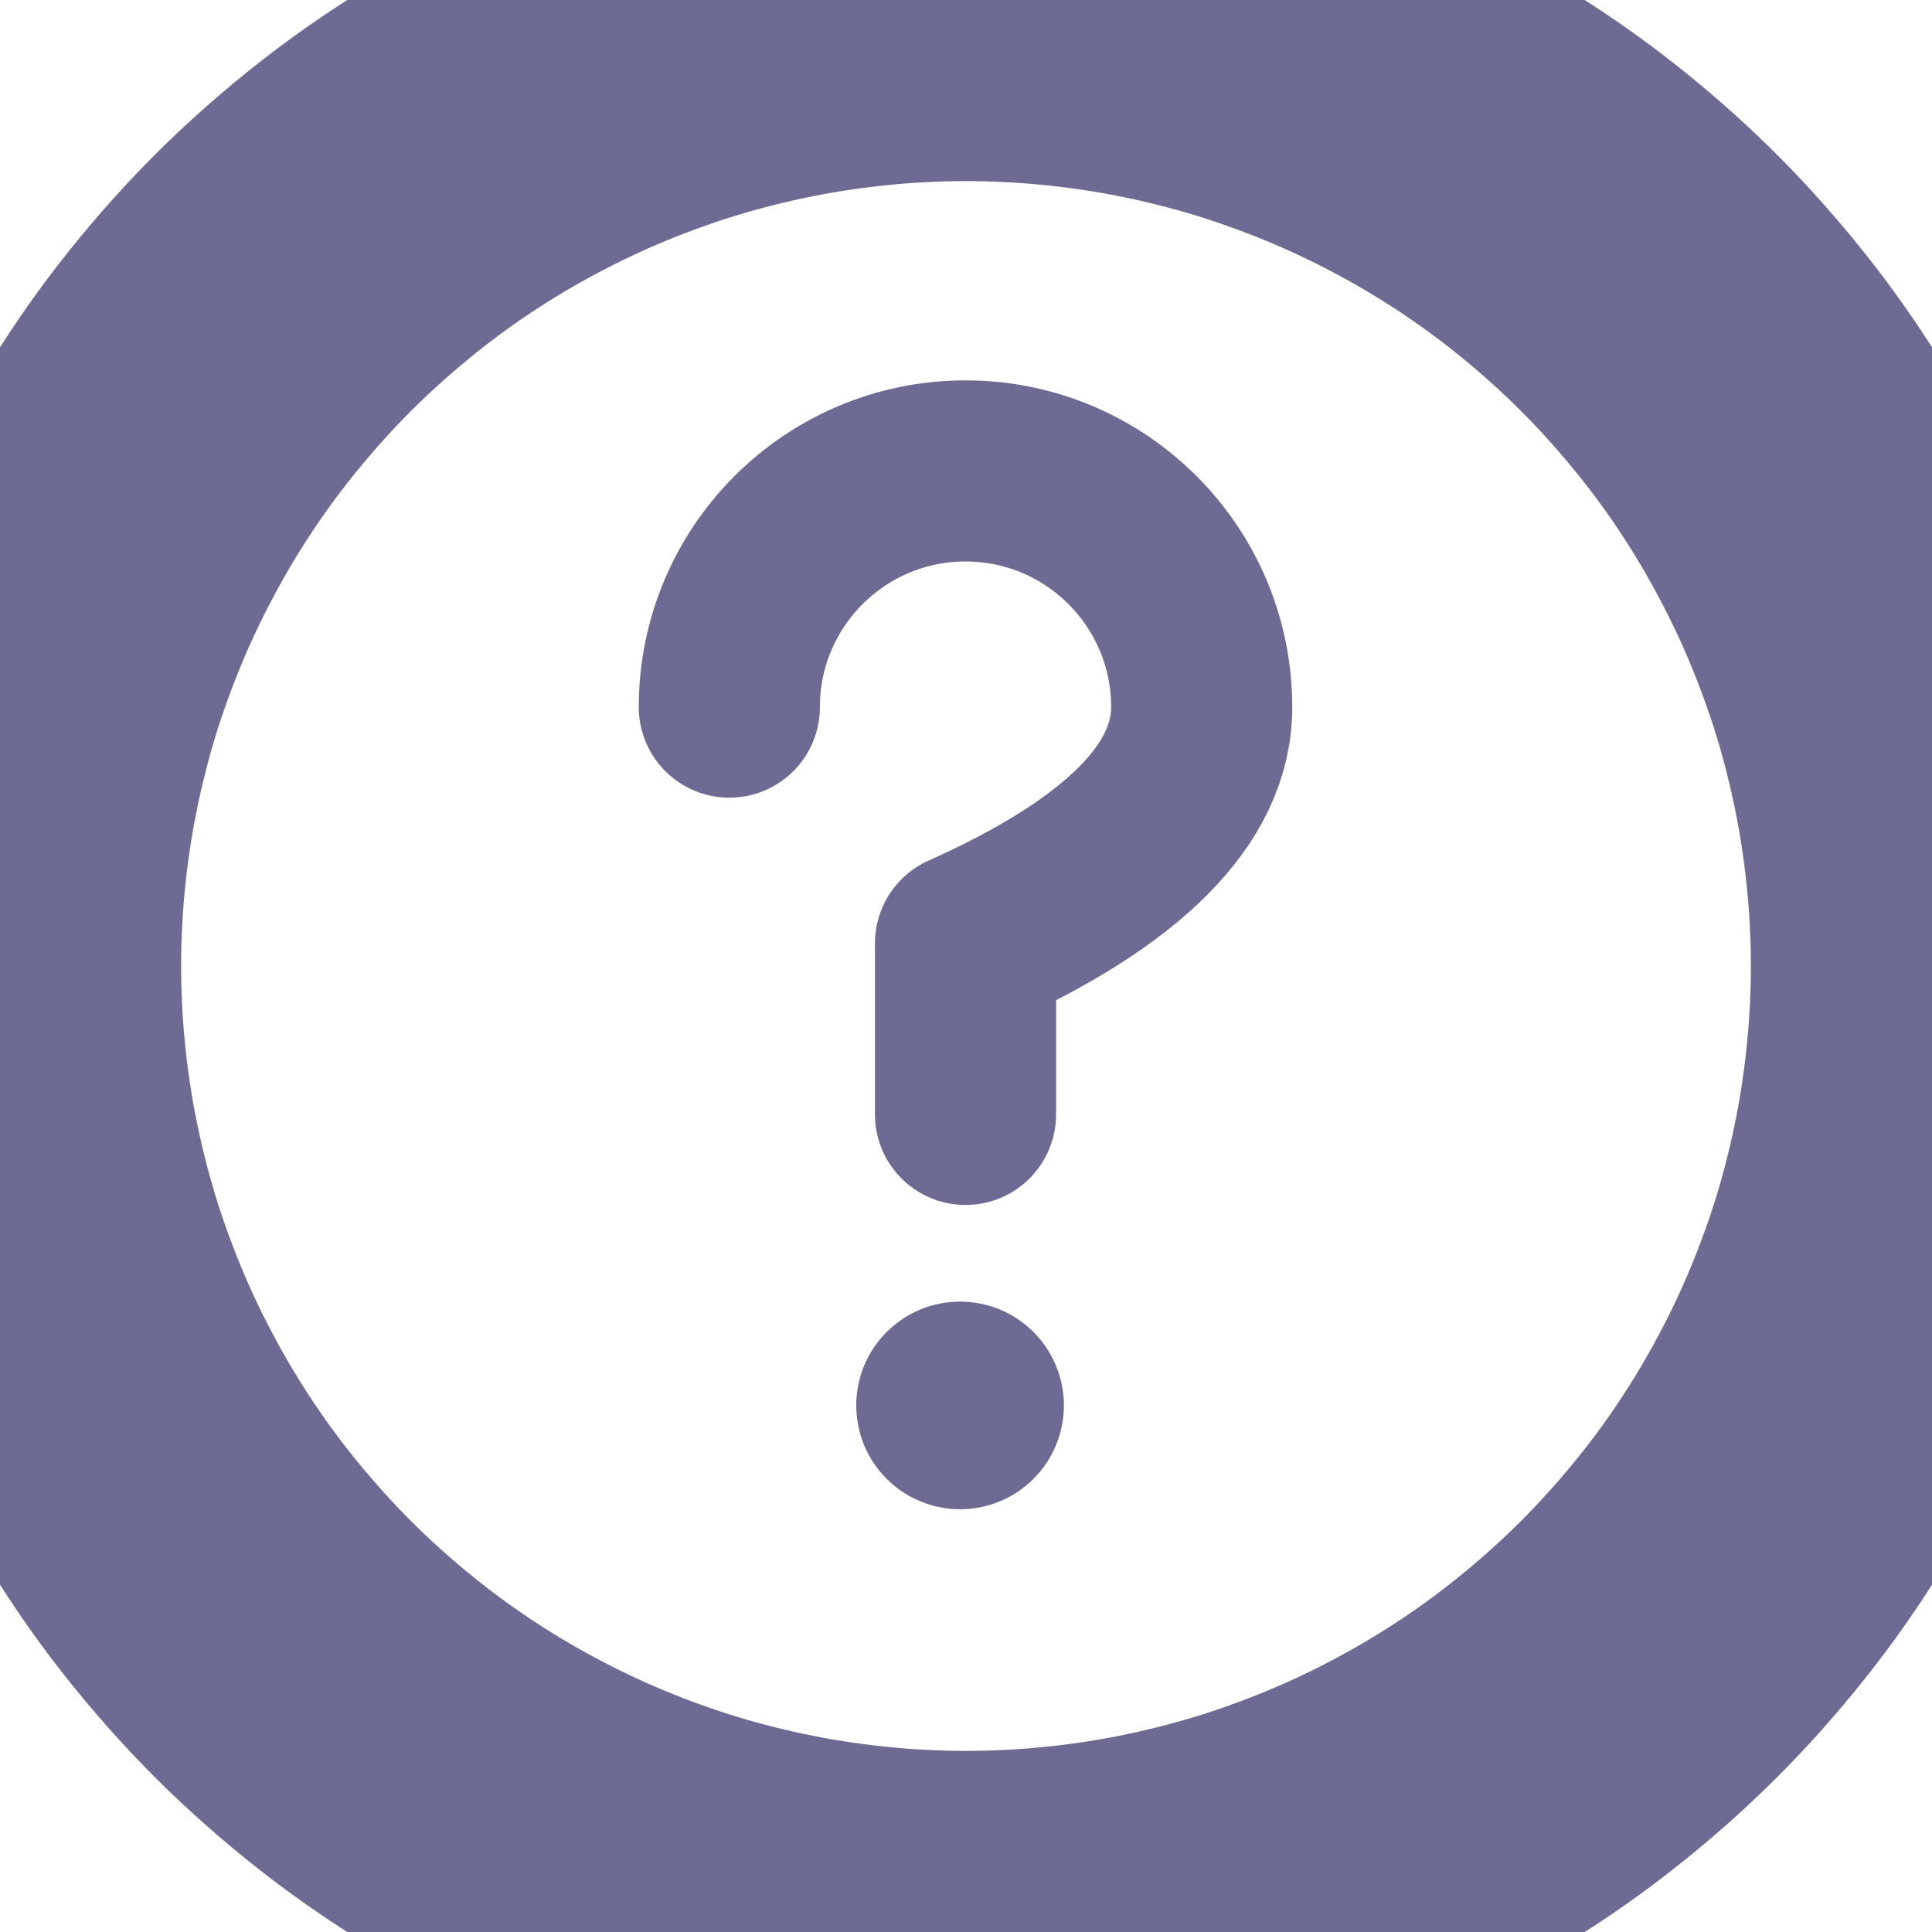
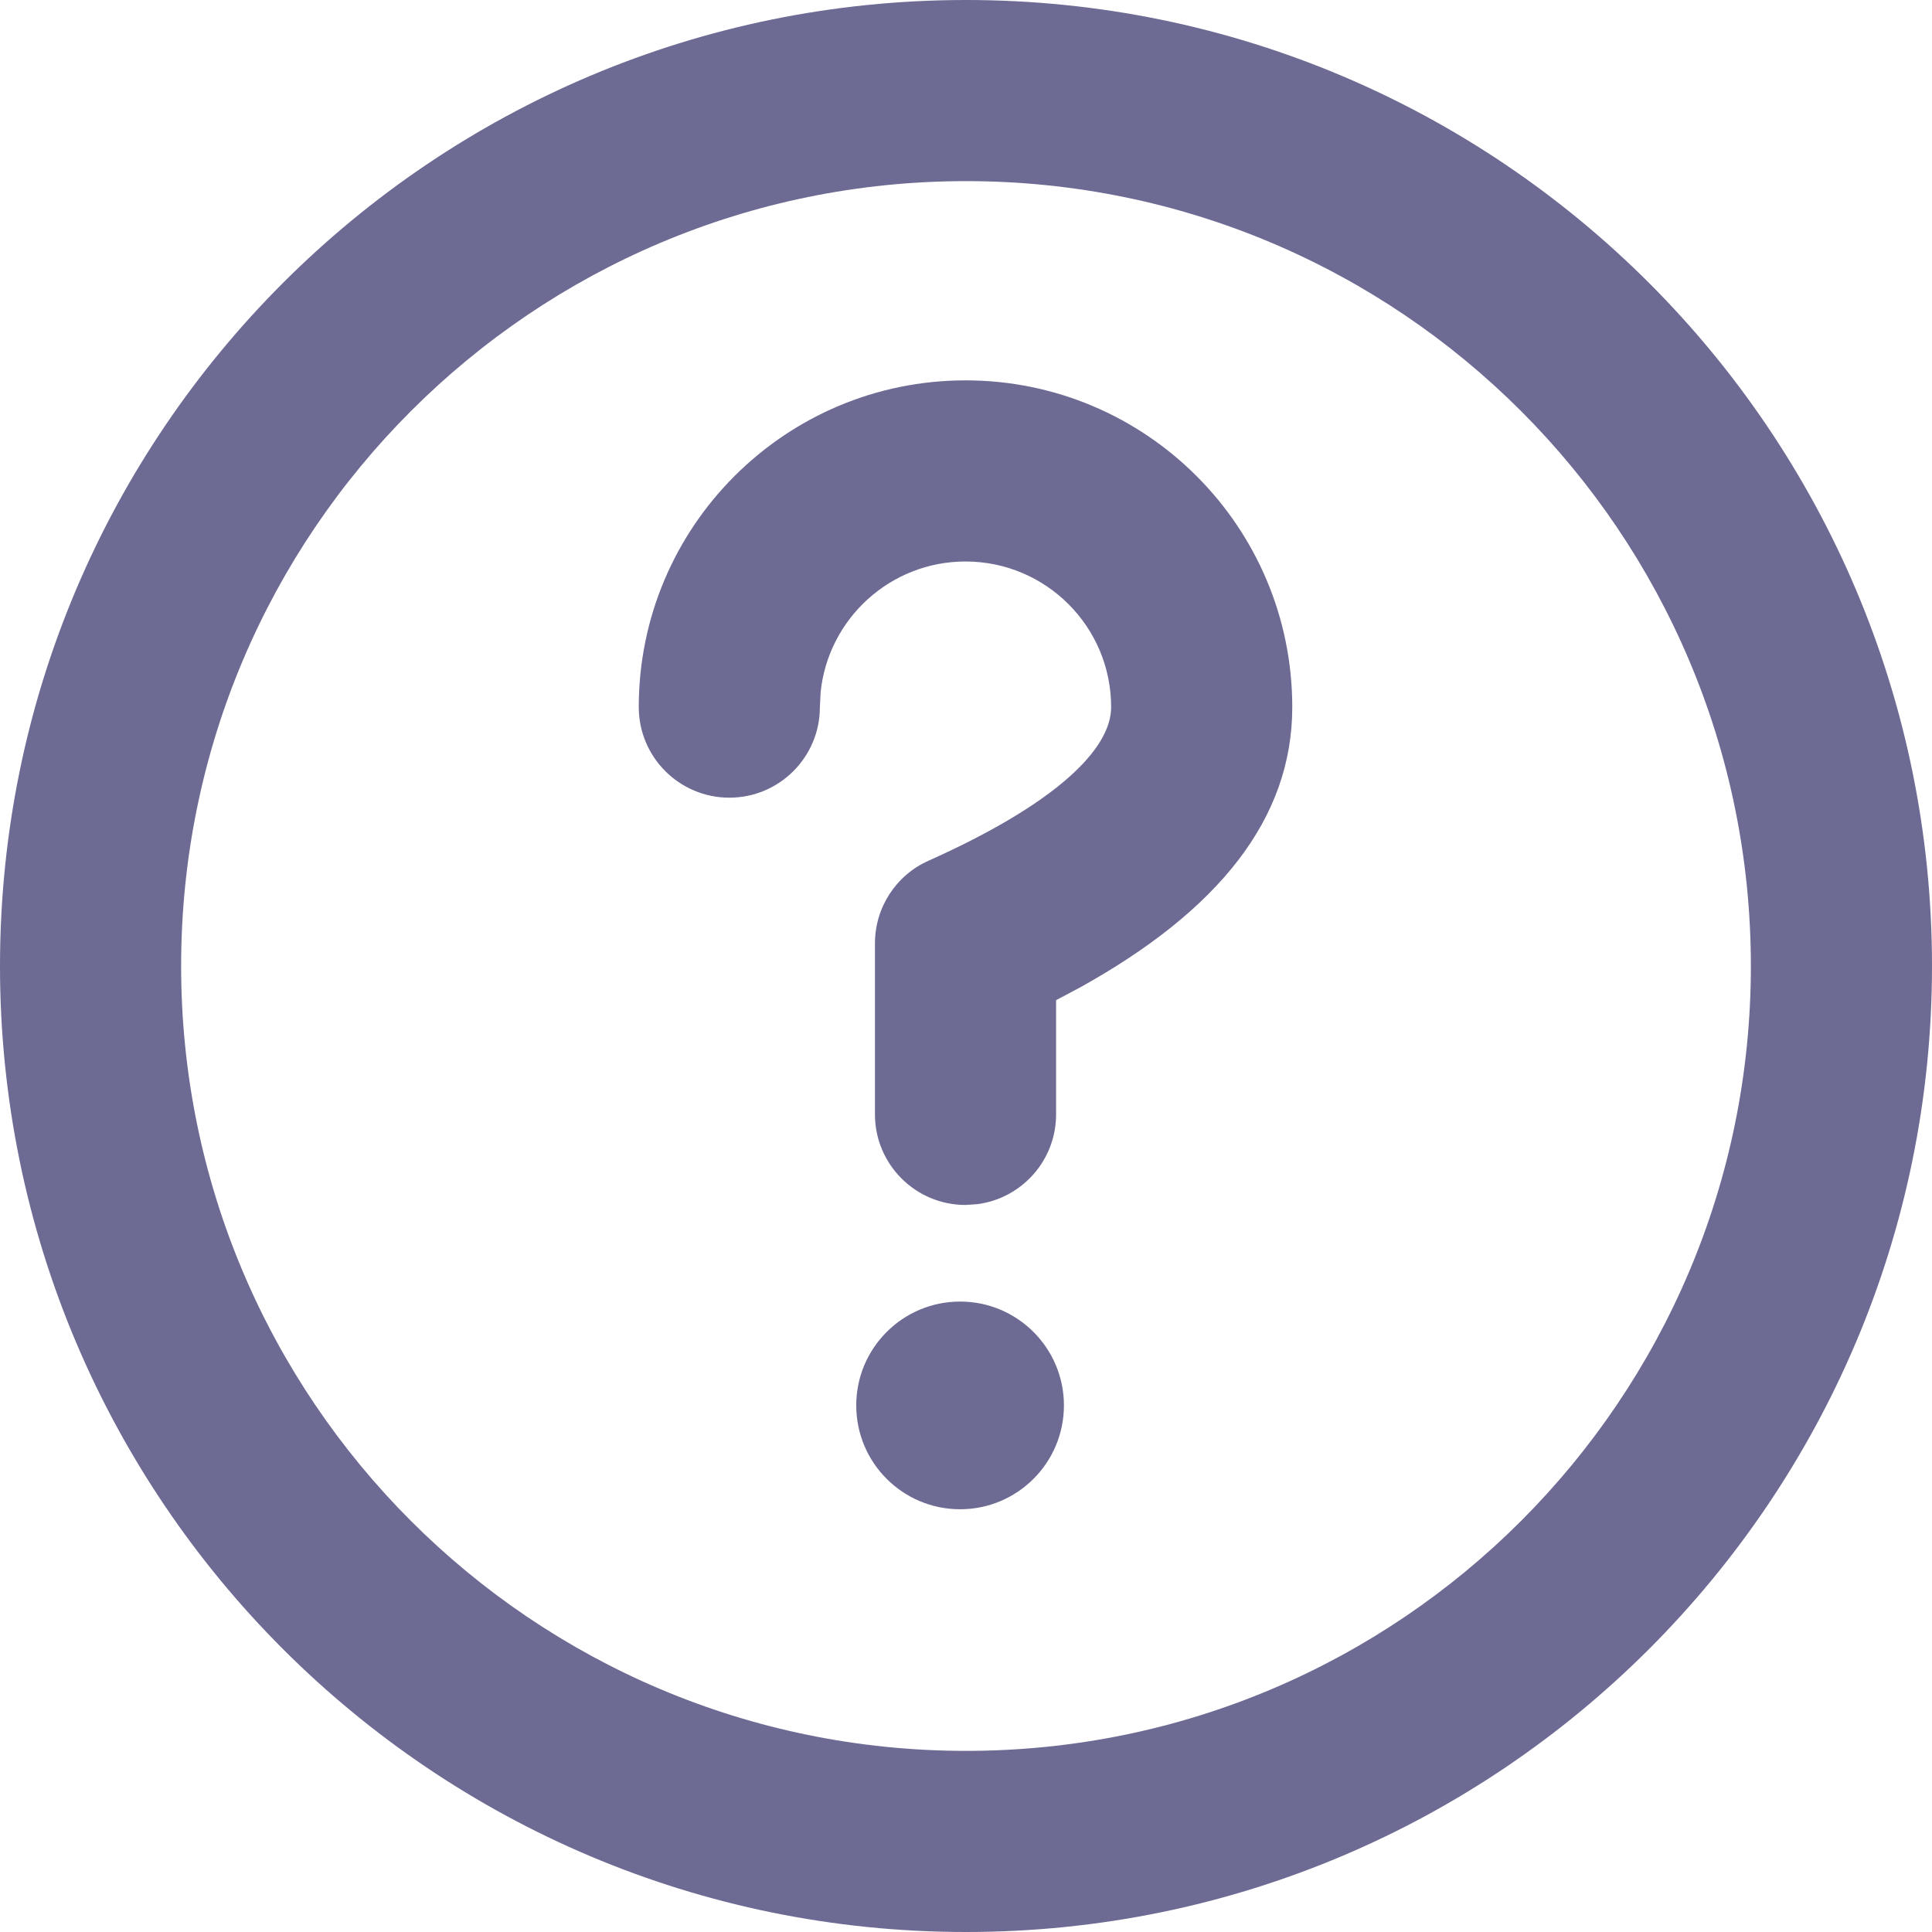
<svg xmlns="http://www.w3.org/2000/svg" width="16" height="16">
-   <path fill="none" stroke="#6D6A94" stroke-width="3" stroke-miterlimit="5" d="M16 8Q16 8.196 15.99 8.393Q15.981 8.589 15.961 8.784Q15.942 8.98 15.913 9.174Q15.885 9.368 15.846 9.561Q15.808 9.753 15.76 9.944Q15.713 10.134 15.656 10.322Q15.599 10.51 15.532 10.695Q15.466 10.88 15.391 11.061Q15.316 11.243 15.232 11.42Q15.148 11.598 15.055 11.771Q14.963 11.944 14.862 12.113Q14.761 12.281 14.652 12.445Q14.543 12.608 14.426 12.766Q14.309 12.923 14.184 13.075Q14.059 13.227 13.928 13.372Q13.796 13.518 13.657 13.657Q13.518 13.796 13.372 13.928Q13.227 14.059 13.075 14.184Q12.923 14.309 12.766 14.426Q12.608 14.543 12.445 14.652Q12.281 14.761 12.113 14.862Q11.944 14.963 11.771 15.055Q11.598 15.148 11.42 15.232Q11.243 15.316 11.061 15.391Q10.88 15.466 10.695 15.532Q10.51 15.599 10.322 15.656Q10.134 15.713 9.944 15.76Q9.753 15.808 9.561 15.846Q9.368 15.885 9.174 15.913Q8.98 15.942 8.784 15.961Q8.589 15.981 8.393 15.99Q8.196 16 8 16Q7.804 16 7.607 15.99Q7.411 15.981 7.216 15.961Q7.02 15.942 6.826 15.913Q6.632 15.885 6.439 15.846Q6.247 15.808 6.056 15.76Q5.866 15.713 5.678 15.656Q5.49 15.599 5.305 15.532Q5.12 15.466 4.939 15.391Q4.757 15.316 4.58 15.232Q4.402 15.148 4.229 15.055Q4.056 14.963 3.887 14.862Q3.719 14.761 3.555 14.652Q3.392 14.543 3.234 14.426Q3.077 14.309 2.925 14.184Q2.773 14.059 2.628 13.928Q2.482 13.796 2.343 13.657Q2.204 13.518 2.072 13.372Q1.941 13.227 1.816 13.075Q1.691 12.923 1.574 12.766Q1.457 12.608 1.348 12.445Q1.239 12.281 1.138 12.113Q1.037 11.944 0.945 11.771Q0.852 11.598 0.768 11.42Q0.684 11.243 0.609 11.061Q0.534 10.88 0.468 10.695Q0.401 10.51 0.344 10.322Q0.287 10.134 0.24 9.944Q0.192 9.753 0.154 9.561Q0.115 9.368 0.087 9.174Q0.058 8.98 0.039 8.784Q0.019 8.589 0.01 8.393Q0 8.196 0 8Q0 7.804 0.01 7.607Q0.019 7.411 0.039 7.216Q0.058 7.02 0.087 6.826Q0.115 6.632 0.154 6.439Q0.192 6.247 0.24 6.056Q0.287 5.866 0.344 5.678Q0.401 5.49 0.468 5.305Q0.534 5.12 0.609 4.939Q0.684 4.757 0.768 4.58Q0.852 4.402 0.945 4.229Q1.037 4.056 1.138 3.887Q1.239 3.719 1.348 3.555Q1.457 3.392 1.574 3.234Q1.691 3.077 1.816 2.925Q1.941 2.773 2.072 2.628Q2.204 2.482 2.343 2.343Q2.482 2.204 2.628 2.072Q2.773 1.941 2.925 1.816Q3.077 1.691 3.234 1.574Q3.392 1.457 3.555 1.348Q3.719 1.239 3.887 1.138Q4.056 1.037 4.229 0.945Q4.402 0.852 4.58 0.768Q4.757 0.684 4.939 0.609Q5.12 0.534 5.305 0.468Q5.49 0.401 5.678 0.344Q5.866 0.287 6.056 0.24Q6.247 0.192 6.439 0.154Q6.632 0.115 6.826 0.087Q7.02 0.058 7.216 0.039Q7.411 0.019 7.607 0.01Q7.804 0 8 0Q8.196 0 8.393 0.01Q8.589 0.019 8.784 0.039Q8.98 0.058 9.174 0.087Q9.368 0.115 9.561 0.154Q9.753 0.192 9.944 0.24Q10.134 0.287 10.322 0.344Q10.51 0.401 10.695 0.468Q10.88 0.534 11.061 0.609Q11.243 0.684 11.42 0.768Q11.598 0.852 11.771 0.945Q11.944 1.037 12.113 1.138Q12.281 1.239 12.445 1.348Q12.608 1.457 12.766 1.574Q12.923 1.691 13.075 1.816Q13.227 1.941 13.372 2.072Q13.518 2.204 13.657 2.343Q13.796 2.482 13.928 2.628Q14.059 2.773 14.184 2.925Q14.309 3.077 14.426 3.234Q14.543 3.392 14.652 3.555Q14.761 3.719 14.862 3.887Q14.963 4.056 15.055 4.229Q15.148 4.402 15.232 4.58Q15.316 4.757 15.391 4.939Q15.466 5.12 15.532 5.305Q15.599 5.49 15.656 5.678Q15.713 5.866 15.76 6.056Q15.808 6.247 15.846 6.439Q15.885 6.632 15.913 6.826Q15.942 7.02 15.961 7.216Q15.981 7.411 15.99 7.607Q16 7.804 16 8Z" />
-   <path fill="none" stroke="#6D6A94" stroke-width="1.5" stroke-linecap="round" stroke-linejoin="round" transform="translate(6.04 3.9)" d="M1.956 5.329L1.956 3.912C3.26 3.328 3.912 2.676 3.912 1.956C3.912 0.876 3.036 0 1.956 0C0.876 0 0 0.876 0 1.956" fill-rule="evenodd" />
-   <path fill="#6D6A94" transform="translate(7.09099 10.7792)" d="M1.72 0.86Q1.72 0.945 1.703 1.028Q1.687 1.111 1.654 1.189Q1.622 1.267 1.575 1.338Q1.528 1.408 1.468 1.468Q1.408 1.528 1.338 1.575Q1.267 1.622 1.189 1.654Q1.111 1.687 1.028 1.703Q0.945 1.72 0.86 1.72Q0.775 1.72 0.692 1.703Q0.609 1.687 0.531 1.654Q0.453 1.622 0.382 1.575Q0.312 1.528 0.252 1.468Q0.192 1.408 0.145 1.338Q0.098 1.267 0.065 1.189Q0.033 1.111 0.017 1.028Q0 0.945 0 0.86Q0 0.775 0.017 0.692Q0.033 0.609 0.065 0.531Q0.098 0.453 0.145 0.382Q0.192 0.312 0.252 0.252Q0.312 0.192 0.382 0.145Q0.453 0.098 0.531 0.065Q0.609 0.033 0.692 0.017Q0.775 0 0.86 0Q0.945 0 1.028 0.017Q1.111 0.033 1.189 0.065Q1.267 0.098 1.338 0.145Q1.408 0.192 1.468 0.252Q1.528 0.312 1.575 0.382Q1.622 0.453 1.654 0.531Q1.687 0.609 1.703 0.692Q1.72 0.775 1.72 0.86Z" />
+   <path fill="#6D6A94" d="M8 0C12.418 0 16 3.582 16 8C16 12.418 12.418 16 8 16C3.582 16 0 12.418 0 8C0 3.582 3.582 0 8 0ZM8 1.5C4.41 1.5 1.5 4.41 1.5 8C1.5 11.59 4.41 14.5 8 14.5C11.59 14.5 14.5 11.59 14.5 8C14.5 4.41 11.59 1.5 8 1.5ZM7.951 10.779C8.426 10.779 8.811 11.164 8.811 11.639C8.811 12.114 8.426 12.499 7.951 12.499C7.476 12.499 7.091 12.114 7.091 11.639C7.091 11.164 7.476 10.779 7.951 10.779ZM7.996 3.15C9.491 3.15 10.702 4.362 10.702 5.856C10.702 6.786 10.085 7.543 8.951 8.174L8.746 8.283L8.746 9.229C8.746 9.609 8.464 9.922 8.098 9.972L7.996 9.979C7.582 9.979 7.246 9.643 7.246 9.229L7.246 7.812C7.246 7.516 7.42 7.248 7.69 7.128C8.753 6.652 9.202 6.202 9.202 5.856C9.202 5.19 8.662 4.65 7.996 4.65C7.372 4.65 6.858 5.125 6.796 5.733L6.79 5.856C6.79 6.27 6.454 6.606 6.04 6.606C5.626 6.606 5.29 6.27 5.29 5.856C5.29 4.362 6.502 3.15 7.996 3.15Z" />
</svg>
